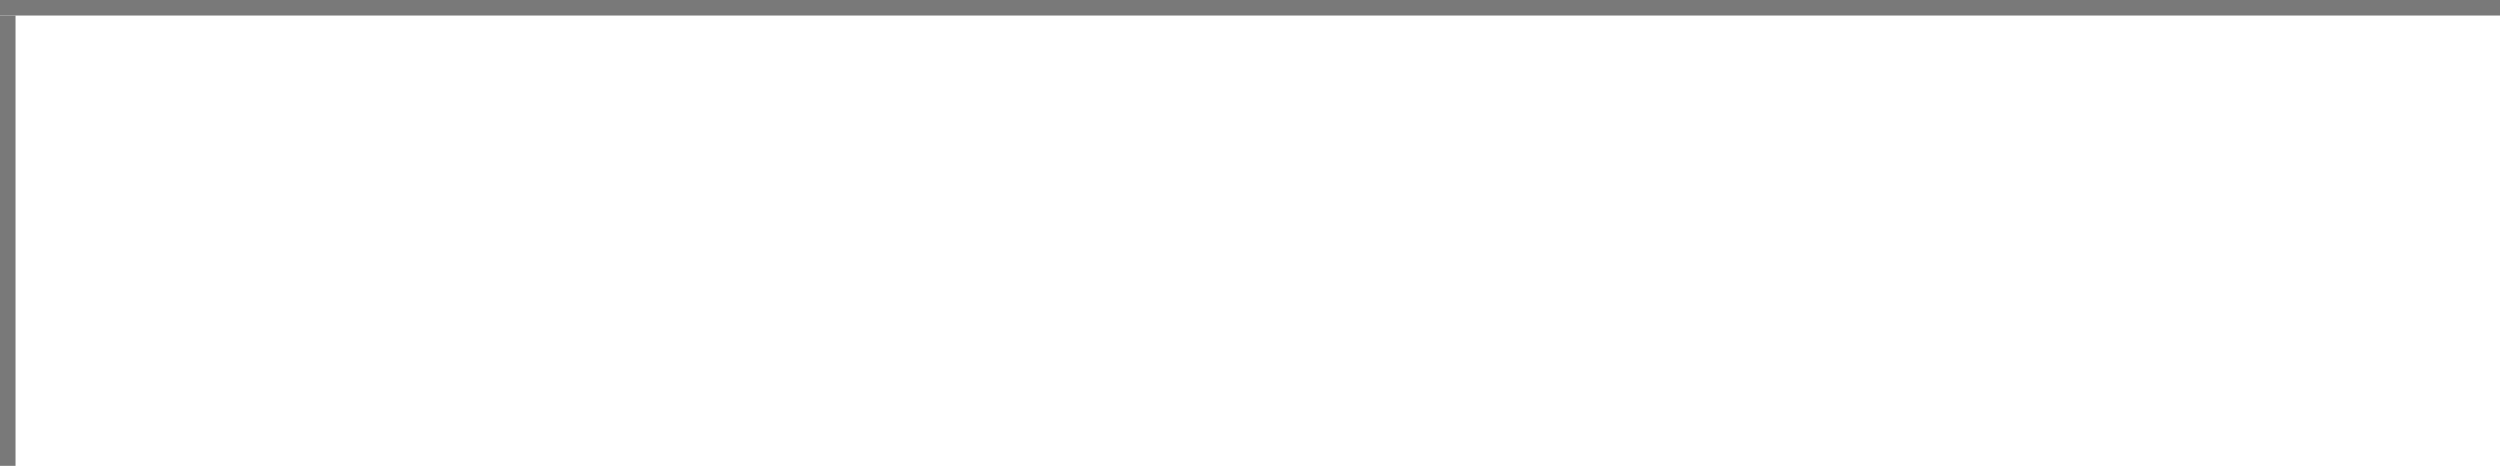
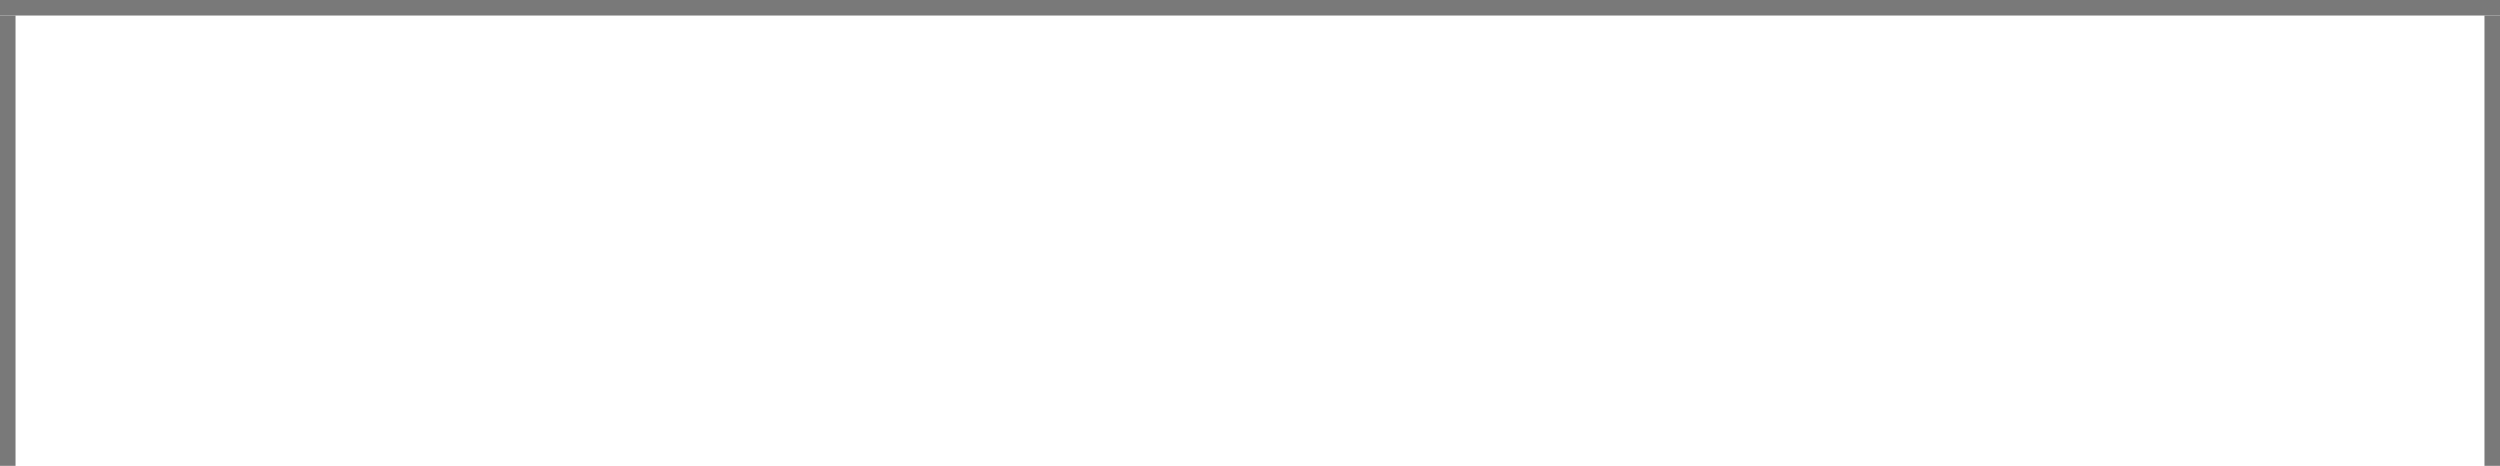
- <svg xmlns="http://www.w3.org/2000/svg" version="1.1" width="161px" height="30px" viewBox="322 30 161 30">
-   <path d="M 1 1  L 161 1  L 161 30  L 1 30  L 1 1  Z " fill-rule="nonzero" fill="rgba(255, 255, 255, 1)" stroke="none" transform="matrix(1 0 0 1 322 30 )" class="fill" />
-   <path d="M 0.5 1  L 0.5 30  " stroke-width="1" stroke-dasharray="0" stroke="rgba(121, 121, 121, 1)" fill="none" transform="matrix(1 0 0 1 322 30 )" class="stroke" />
-   <path d="M 0 0.5  L 161 0.5  " stroke-width="1" stroke-dasharray="0" stroke="rgba(121, 121, 121, 1)" fill="none" transform="matrix(1 0 0 1 322 30 )" class="stroke" />
+ <svg xmlns="http://www.w3.org/2000/svg" version="1.1" width="161px" height="30px" viewBox="483 90 161 30">
+   <path d="M 1 1  L 160 1  L 160 30  L 1 30  L 1 1  Z " fill-rule="nonzero" fill="rgba(255, 255, 255, 1)" stroke="none" transform="matrix(1 0 0 1 483 90 )" class="fill" />
+   <path d="M 0.5 1  L 0.5 30  " stroke-width="1" stroke-dasharray="0" stroke="rgba(121, 121, 121, 1)" fill="none" transform="matrix(1 0 0 1 483 90 )" class="stroke" />
+   <path d="M 0 0.5  L 161 0.5  " stroke-width="1" stroke-dasharray="0" stroke="rgba(121, 121, 121, 1)" fill="none" transform="matrix(1 0 0 1 483 90 )" class="stroke" />
+   <path d="M 160.5 1  L 160.5 30  " stroke-width="1" stroke-dasharray="0" stroke="rgba(121, 121, 121, 1)" fill="none" transform="matrix(1 0 0 1 483 90 )" class="stroke" />
</svg>
